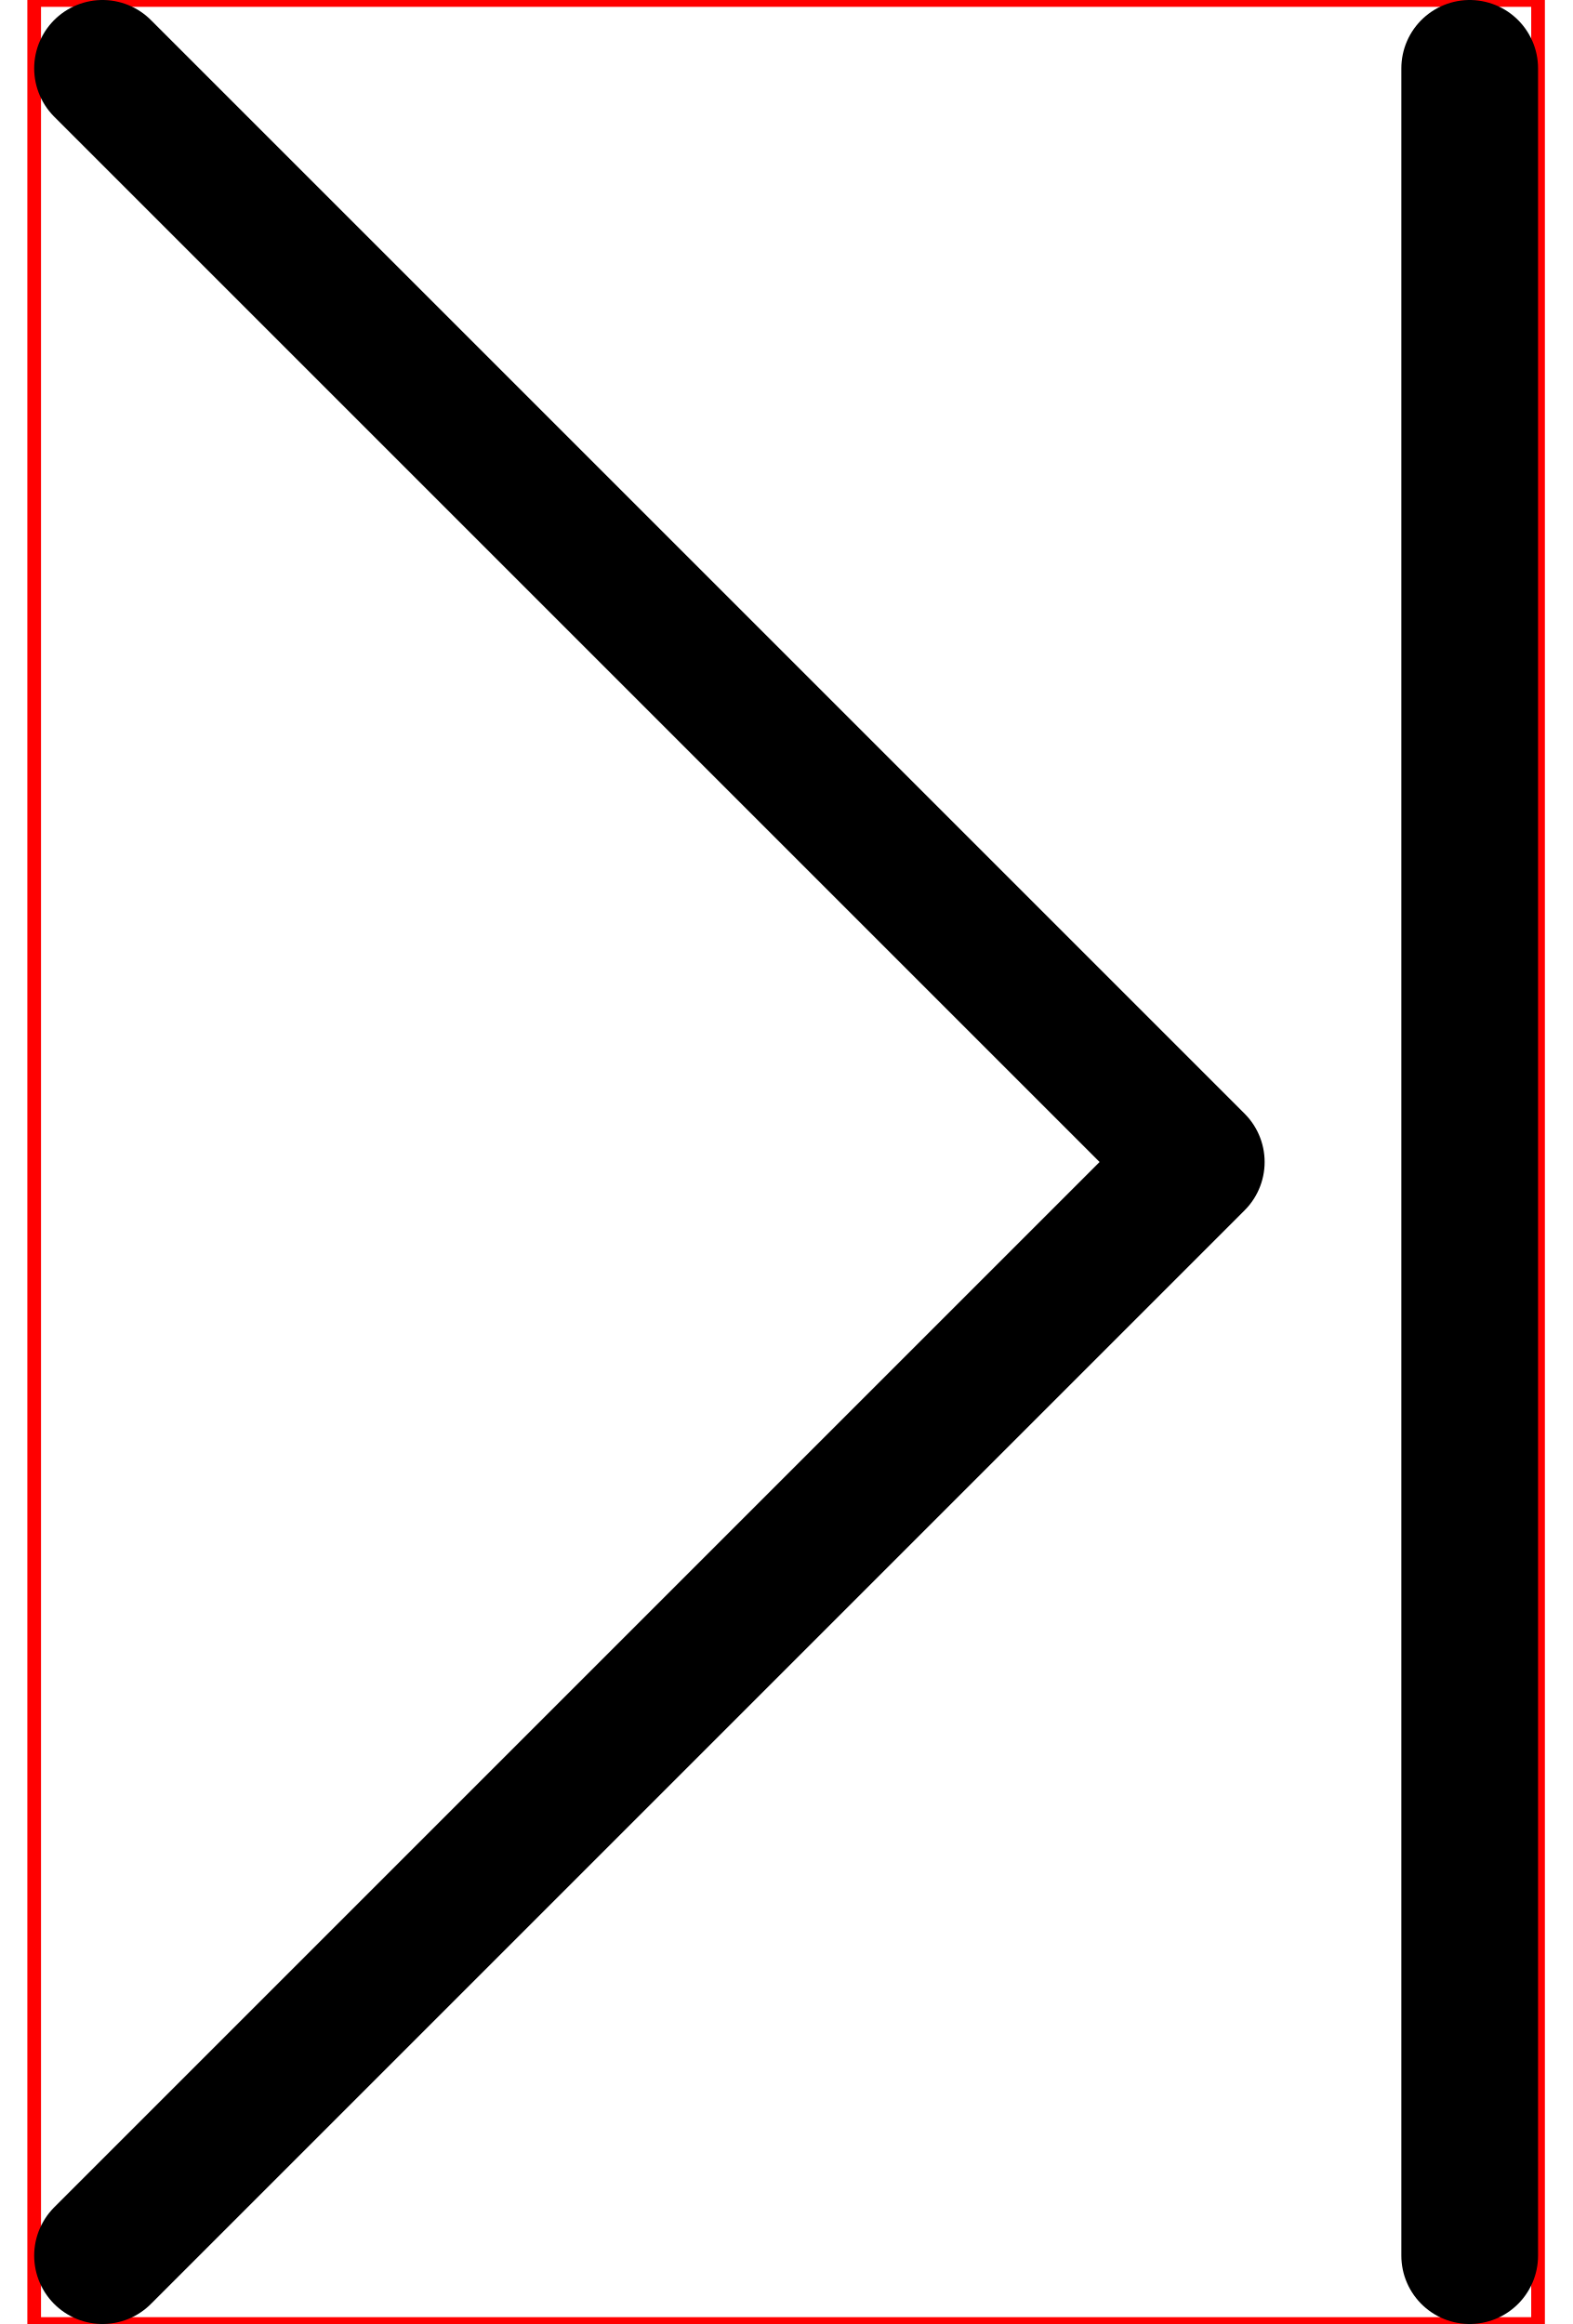
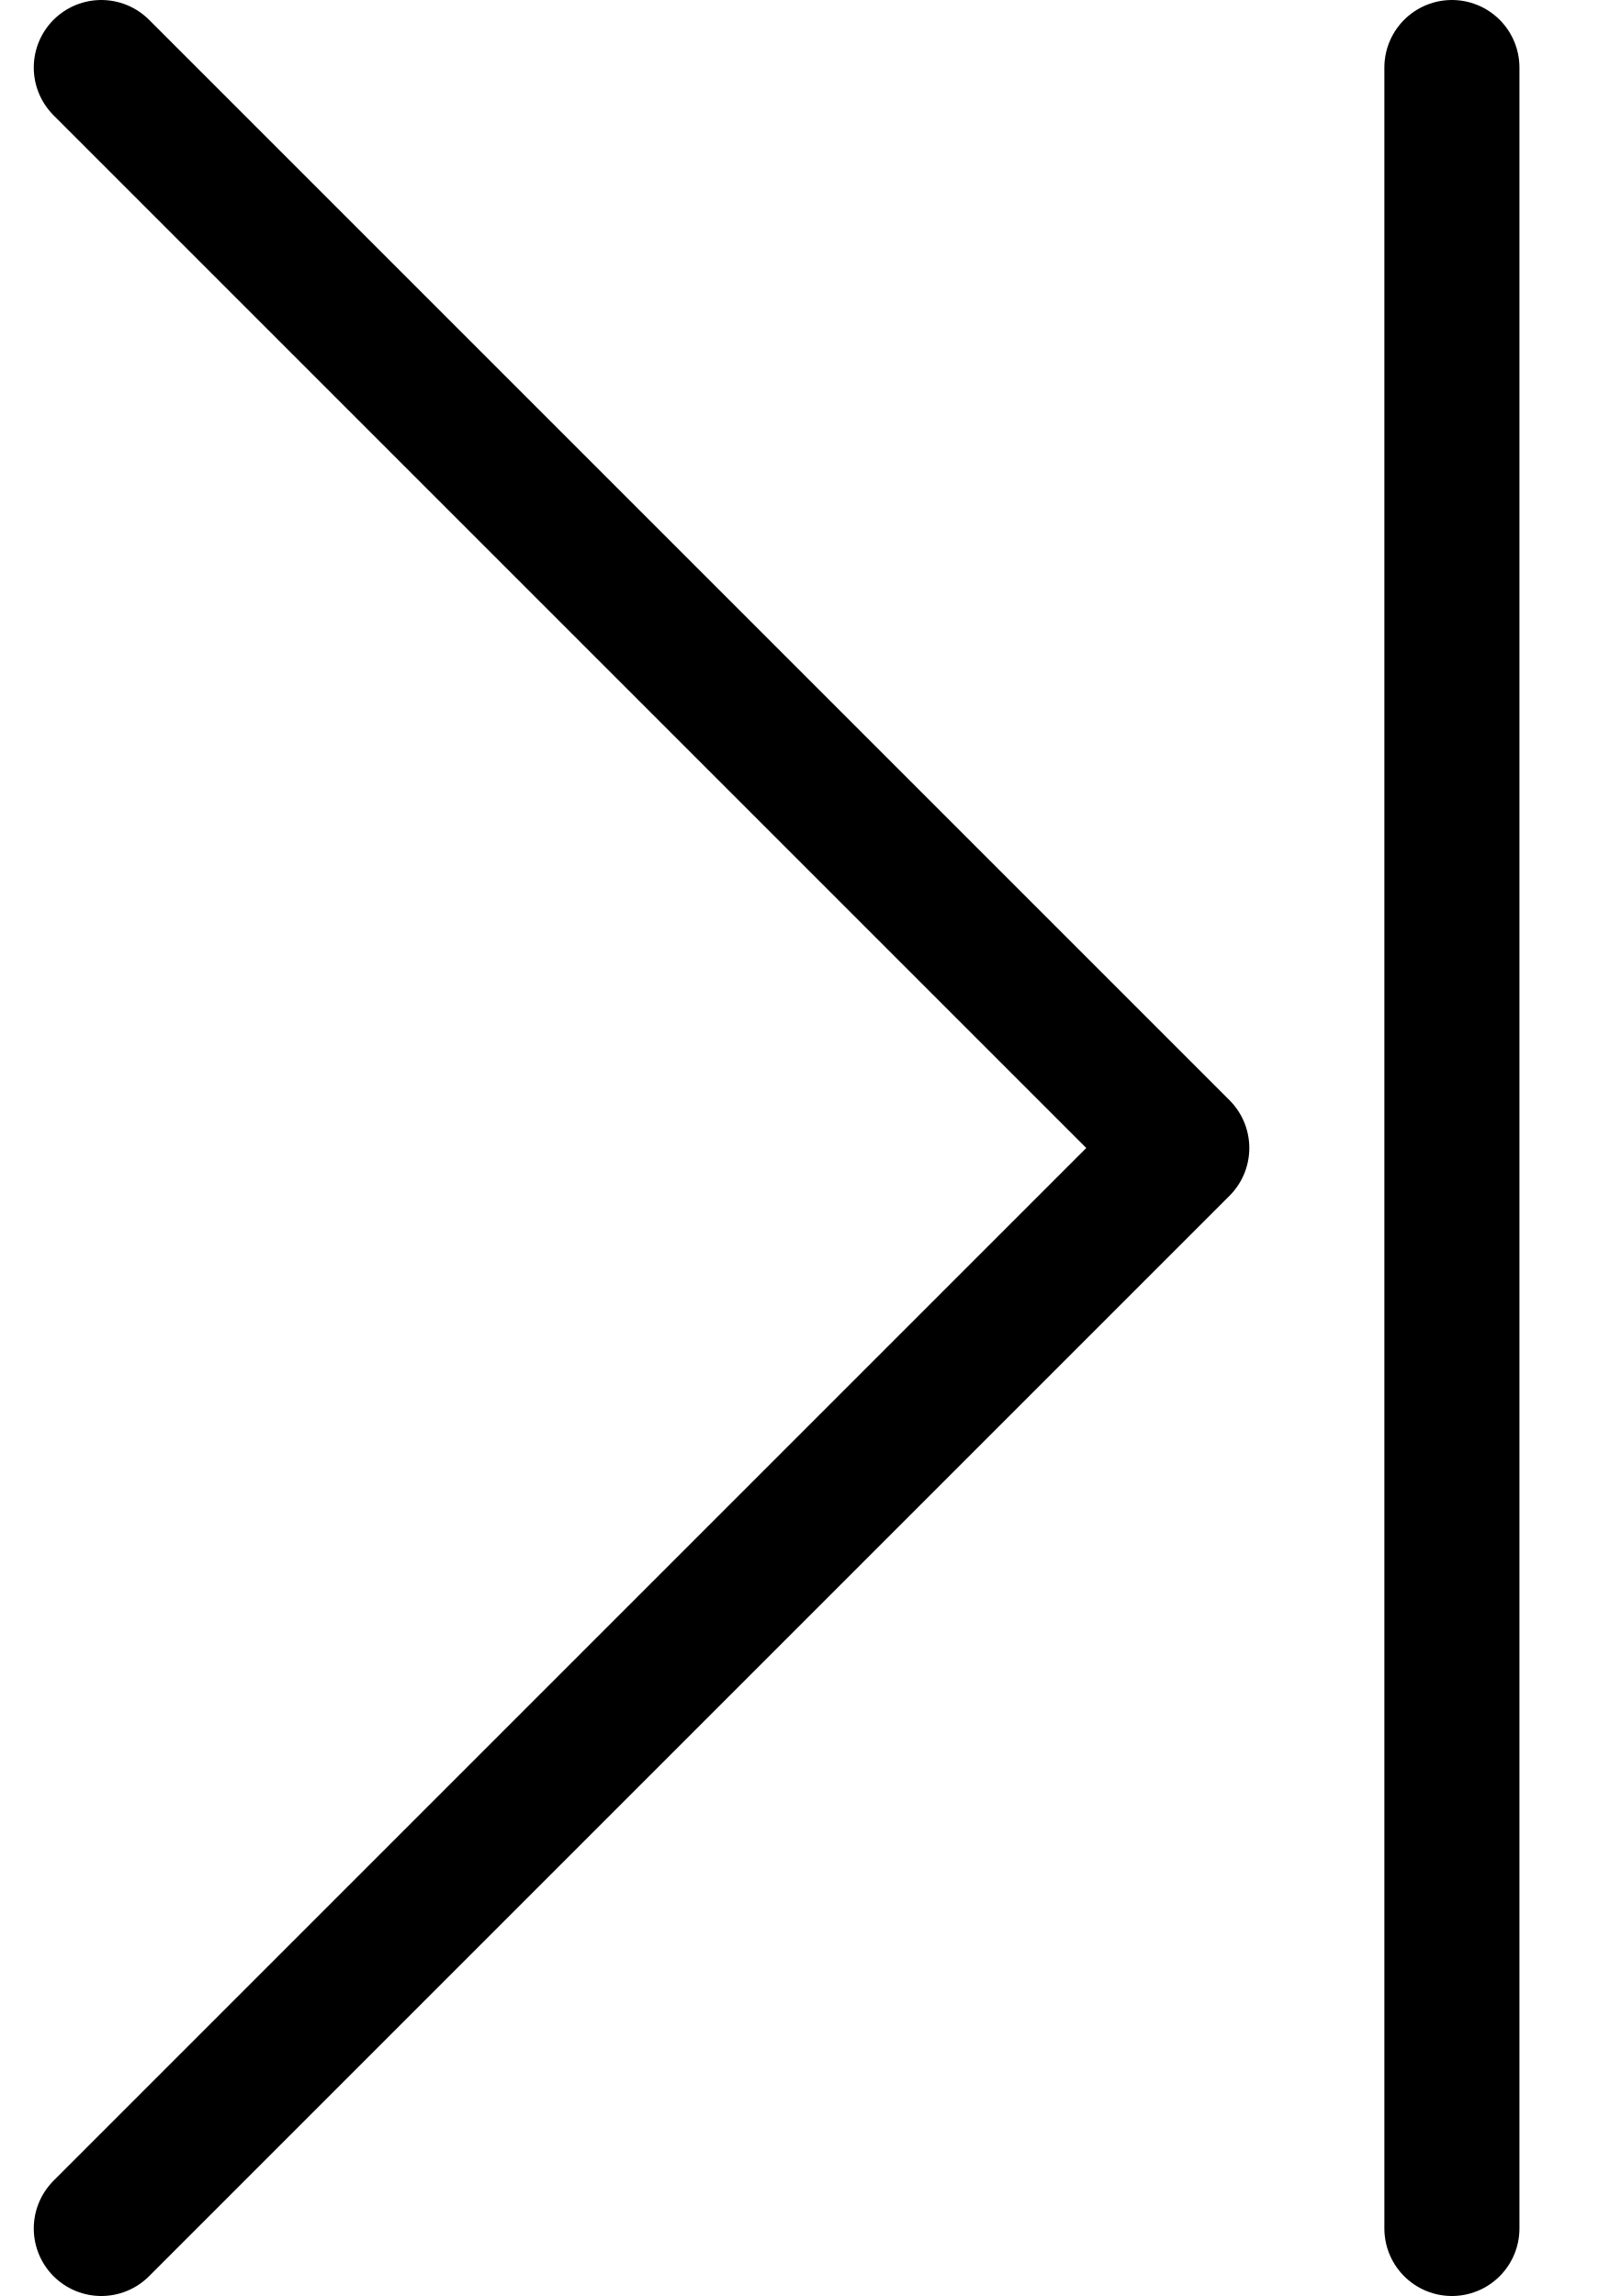
- <svg xmlns="http://www.w3.org/2000/svg" width="23" height="34" viewBox="0 0 22 34" version="1.1">
+ <svg xmlns="http://www.w3.org/2000/svg" width="24" height="34" viewBox="0 0 23 34" version="1.1">
  <style>
    .round {
      fill: none;
      stroke-width: 2;
      stroke-linecap: round;
      stroke-linejoin: round;
      stroke: black;
    }
    .thin {
      fill: none;
      stroke-width: 0.2;
-       stroke: red;
+       stroke: #0000;
    }
  </style>
  <path class="thin" d="M0 0 H 22 V 34 H 0 V 0" />
  <path class="round" d="M 1 1 L 17 17 L 1 33" />
  <path class="round" d="M 21 1 V 33" />
</svg>
